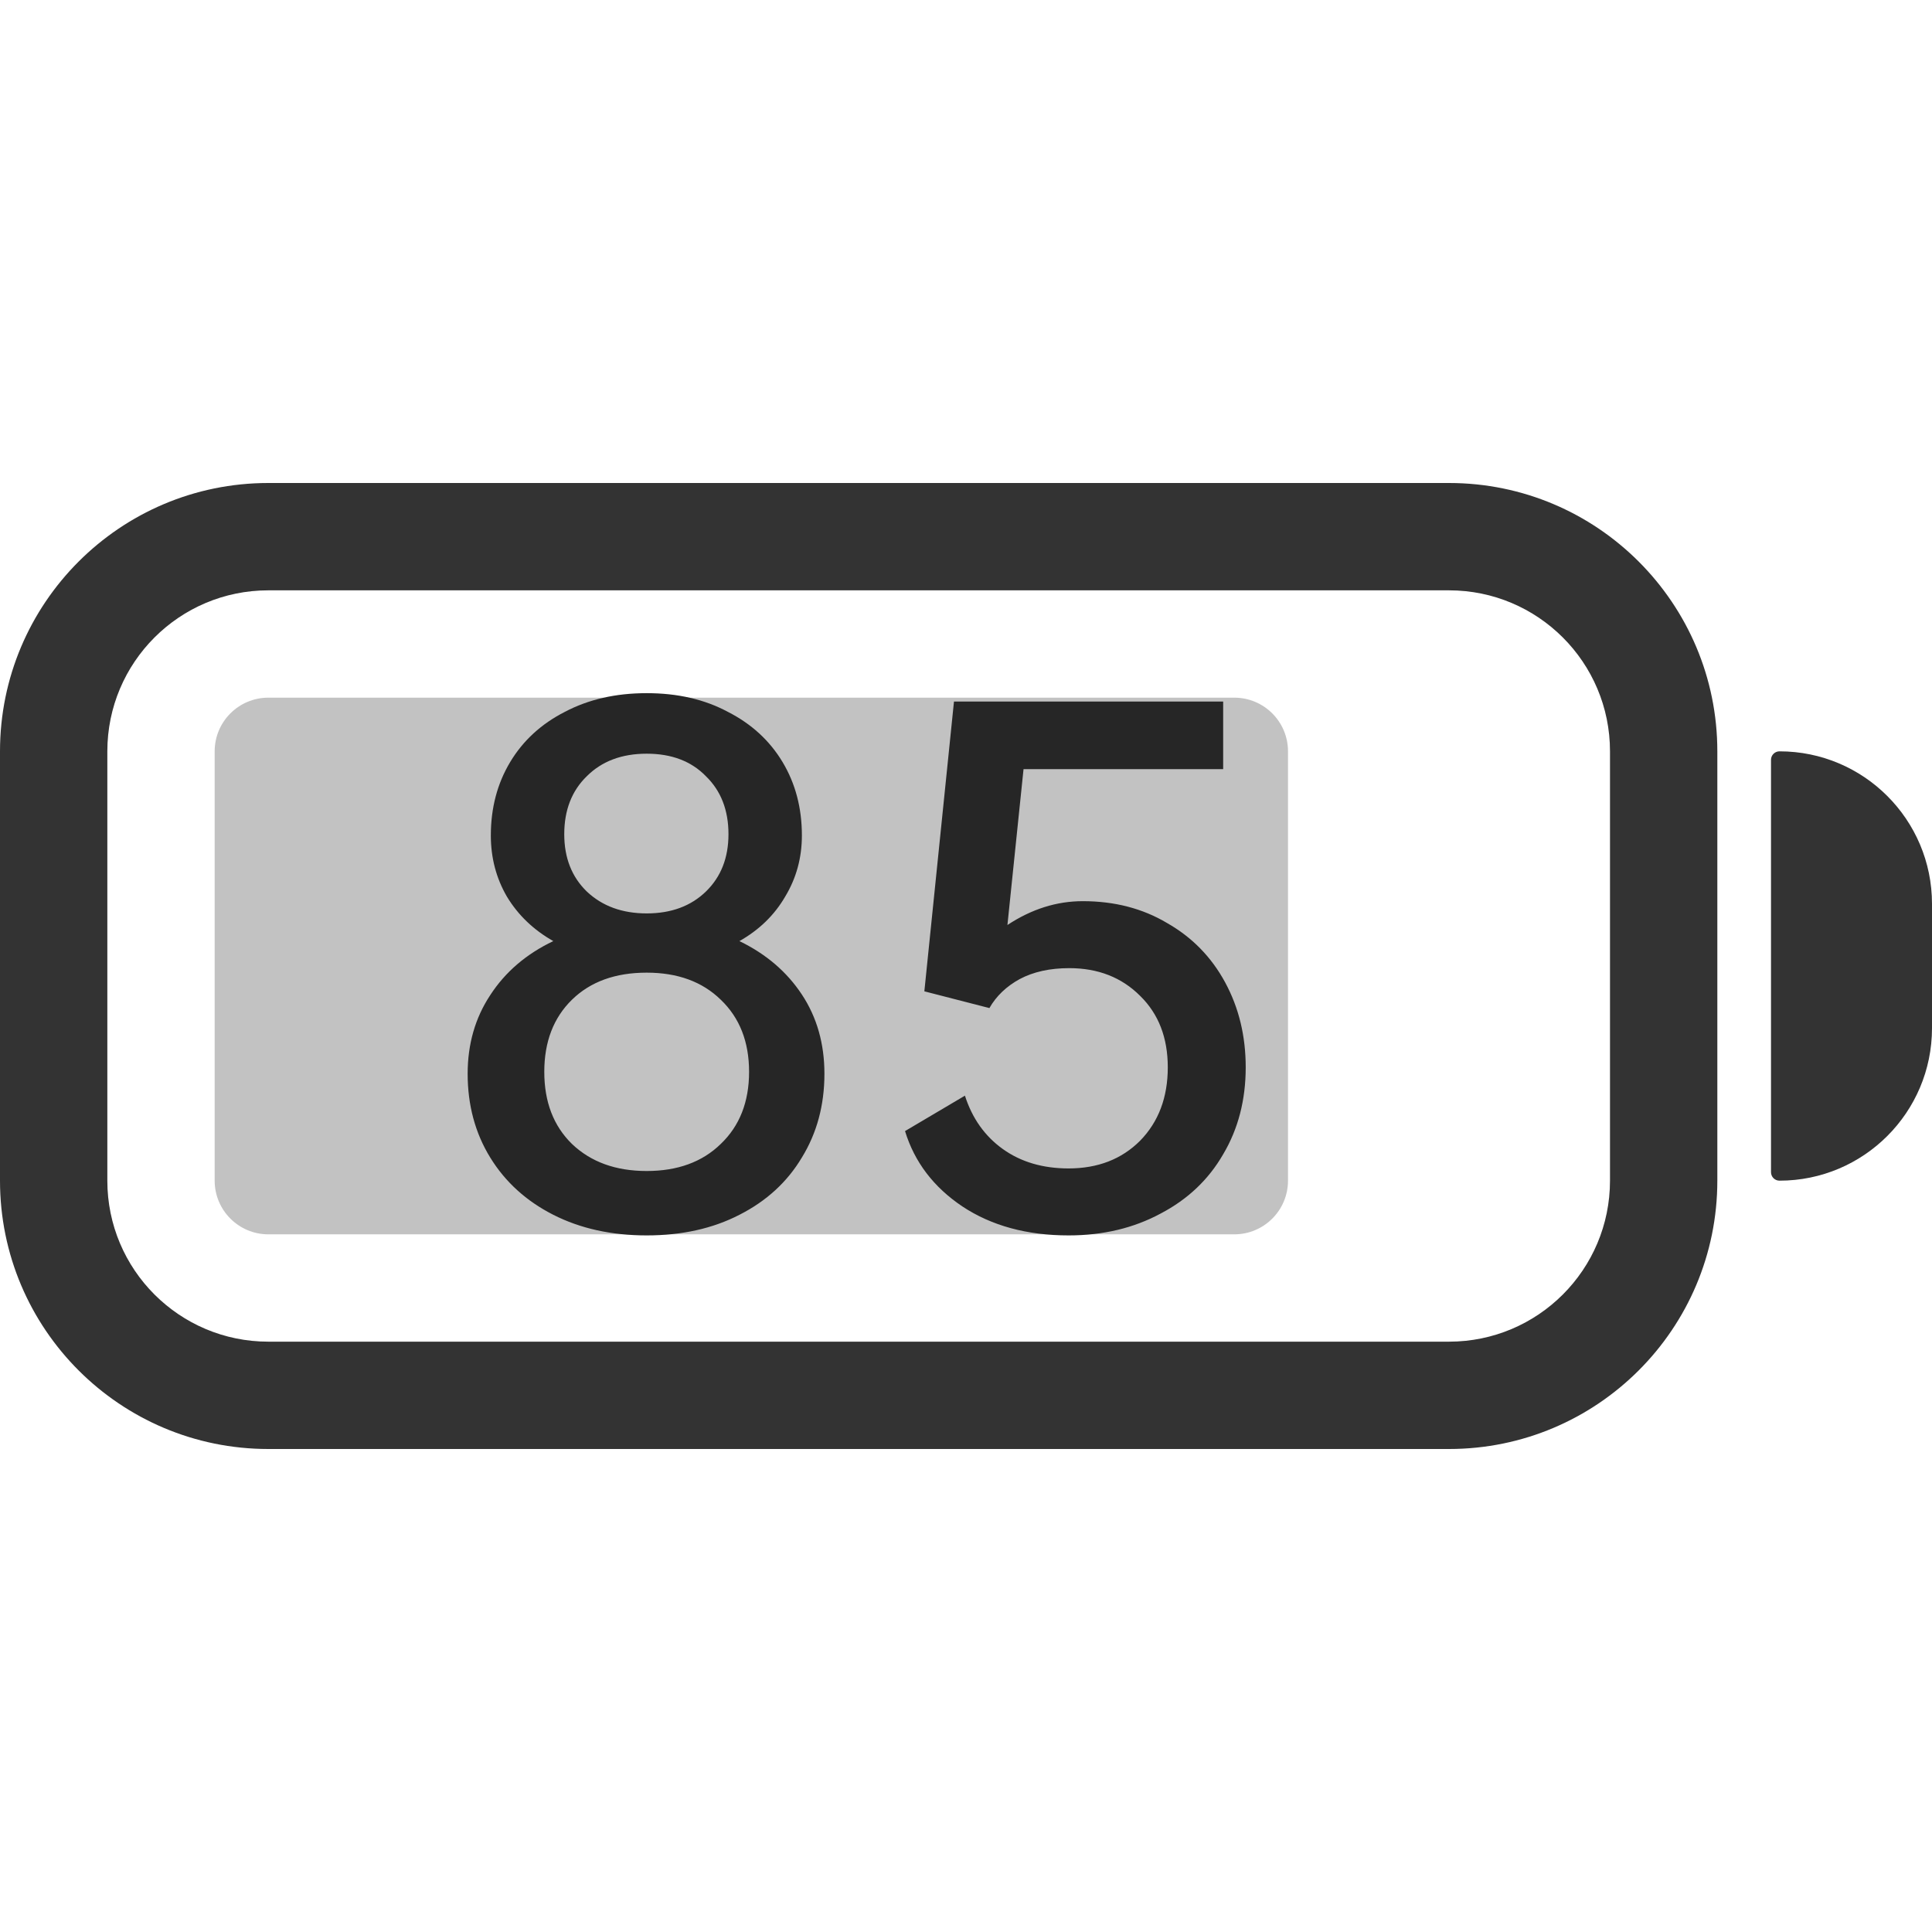
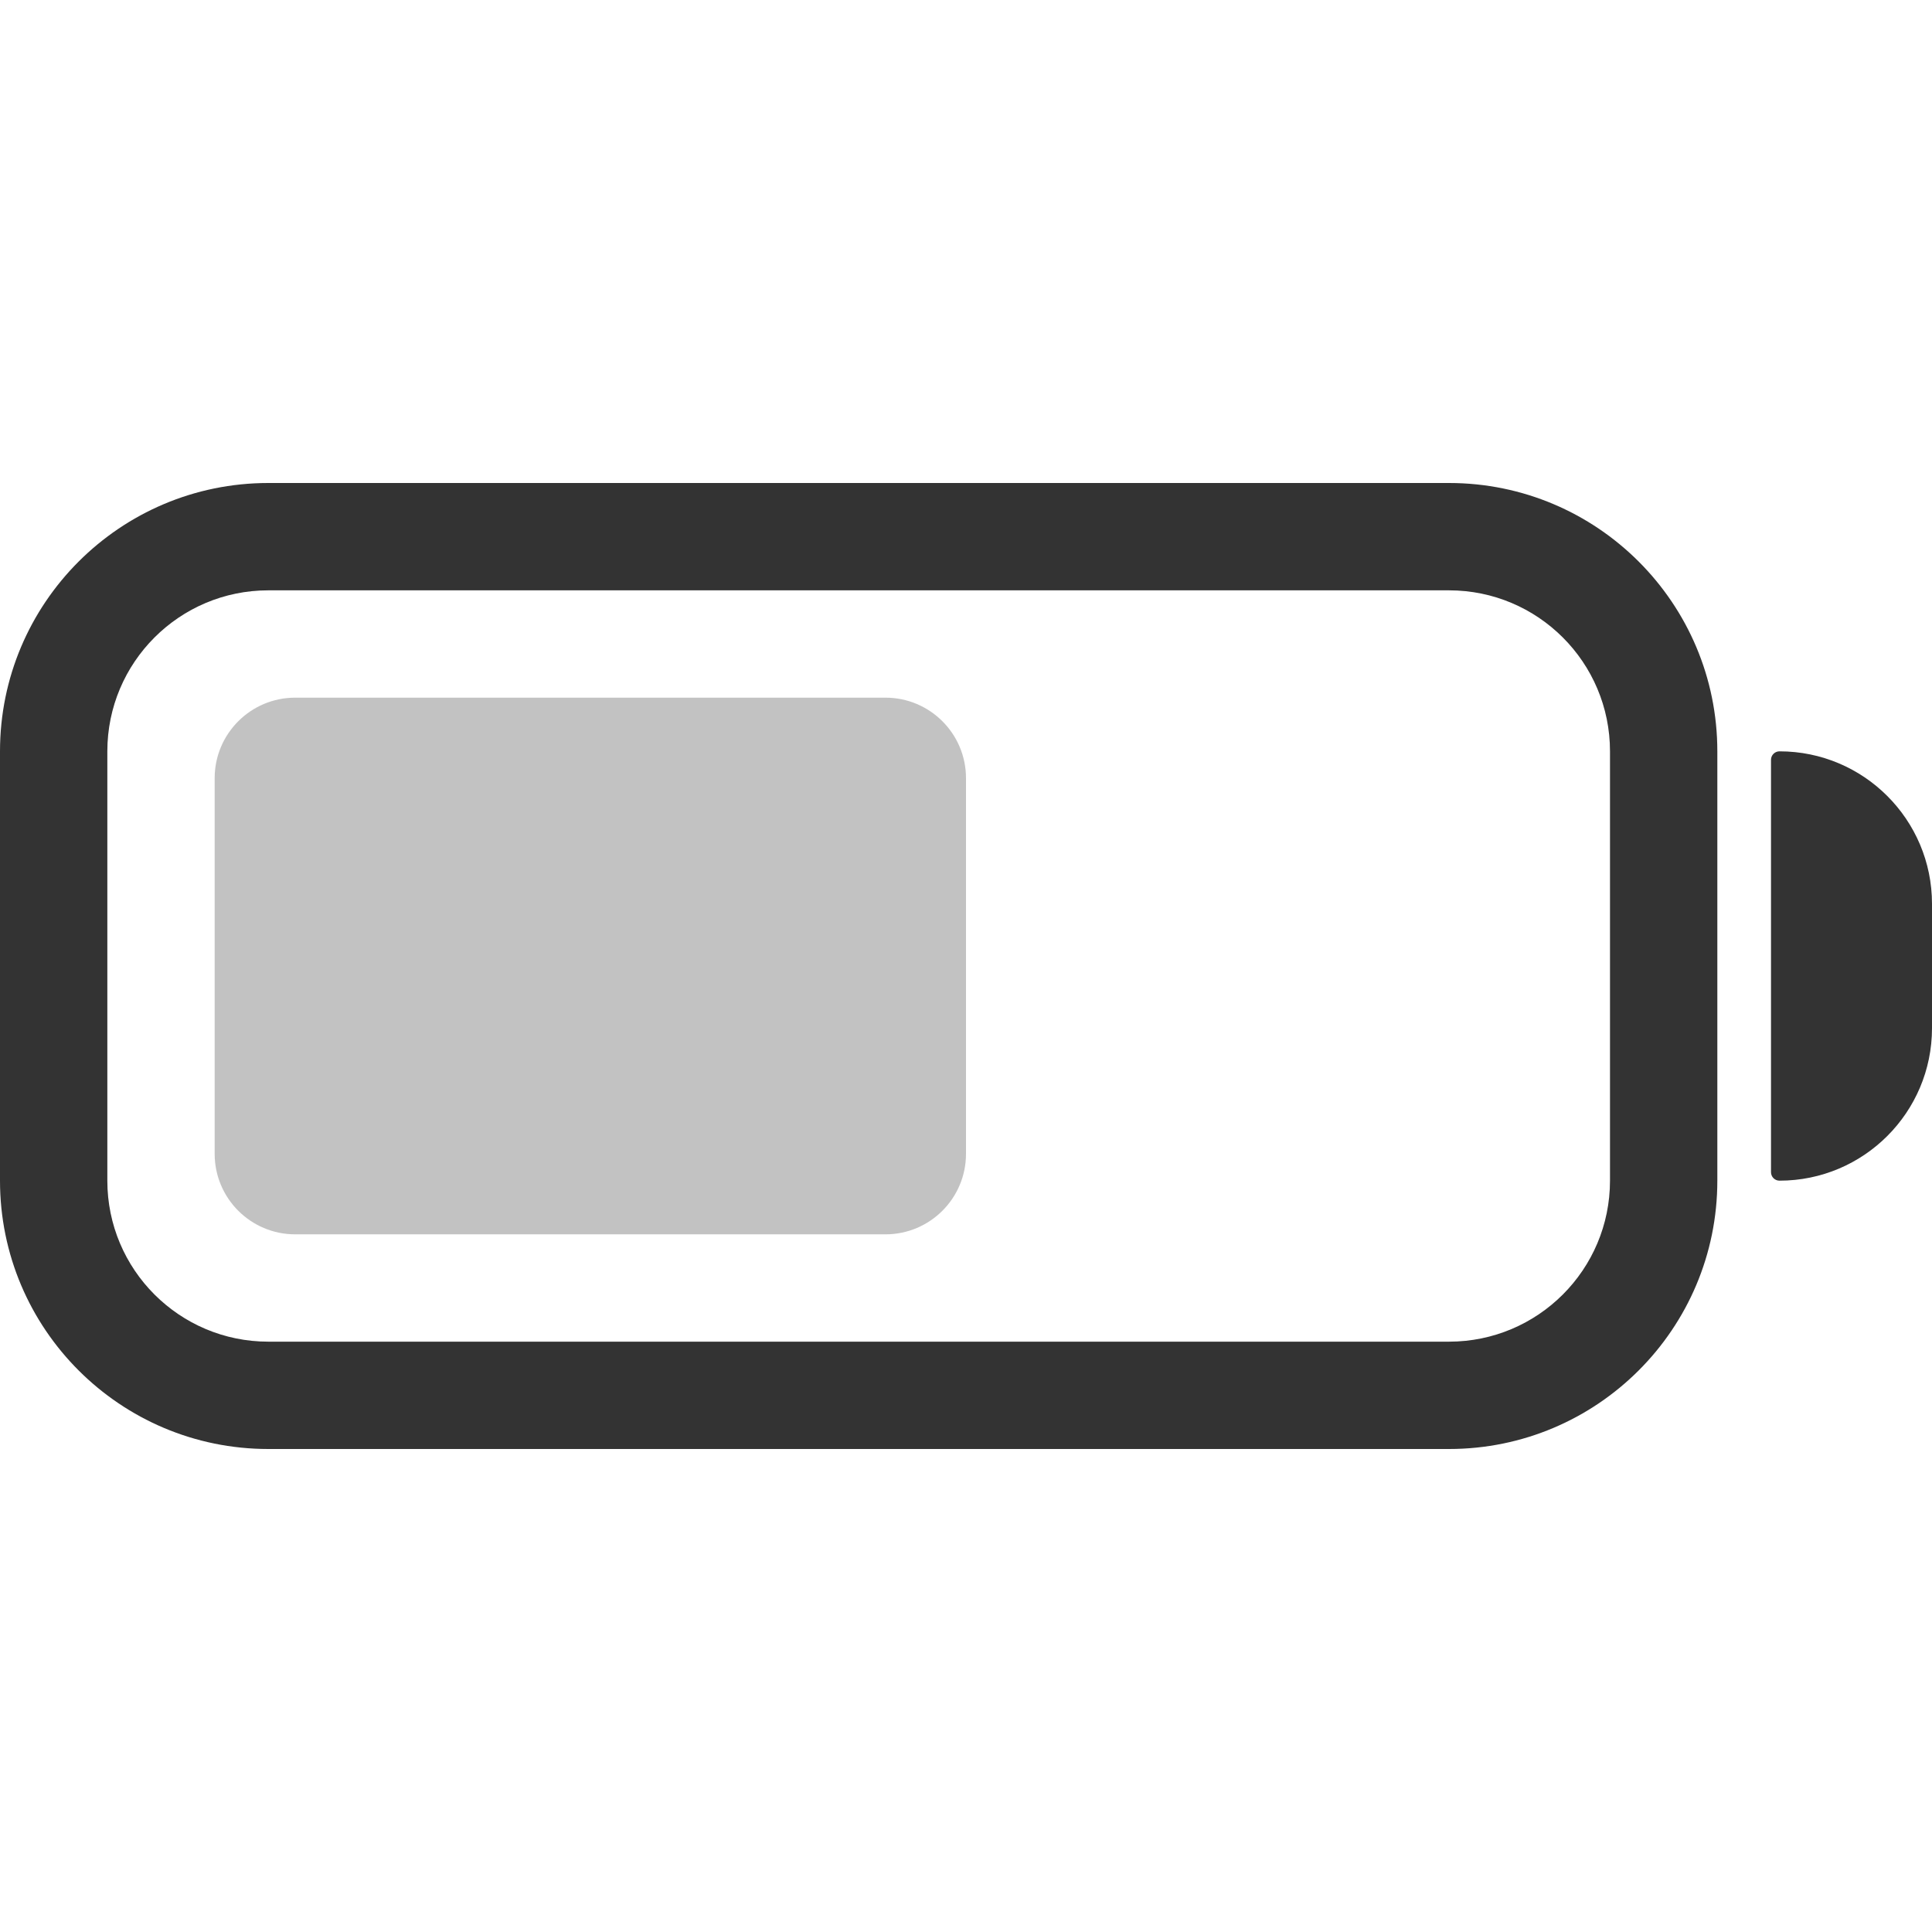
<svg xmlns="http://www.w3.org/2000/svg" width="36" height="36" viewBox="0 0 36 36" fill="none">
  <path fill-rule="evenodd" clip-rule="evenodd" d="M27 11H5C3.343 11 2 12.343 2 14V22C2 23.657 3.343 25 5 25H27C28.657 25 30 23.657 30 22V14C30 12.343 28.657 11 27 11ZM5 9C2.239 9 0 11.239 0 14V22C0 24.761 2.239 27 5 27H27C29.761 27 32 24.761 32 22V14C32 11.239 29.761 9 27 9H5Z" fill="#333333" />
  <path fill-rule="evenodd" clip-rule="evenodd" d="M33 14.158C33 14.071 33.071 14 33.158 14C34.727 14 36 15.273 36 16.842V19.158C36 20.727 34.727 22 33.158 22C33.071 22 33 21.929 33 21.842V14.158Z" fill="#333333" />
-   <path opacity="0.3" fill-rule="evenodd" clip-rule="evenodd" d="M4 14C4 13.448 4.448 13 5 13H23C23.552 13 24 13.448 24 14V22C24 22.552 23.552 23 23 23H5C4.448 23 4 22.552 4 22V14Z" fill="#333333" />
-   <path d="M15.362 20.008C15.362 20.592 15.222 21.112 14.942 21.568C14.67 22.024 14.282 22.38 13.778 22.636C13.282 22.892 12.706 23.02 12.05 23.02C11.394 23.02 10.814 22.892 10.31 22.636C9.806 22.38 9.414 22.024 9.134 21.568C8.854 21.112 8.714 20.592 8.714 20.008C8.714 19.456 8.854 18.968 9.134 18.544C9.414 18.112 9.806 17.776 10.31 17.536C9.942 17.328 9.654 17.052 9.446 16.708C9.246 16.364 9.146 15.984 9.146 15.568C9.146 15.056 9.266 14.6 9.506 14.2C9.746 13.8 10.086 13.488 10.526 13.264C10.966 13.032 11.474 12.916 12.05 12.916C12.626 12.916 13.13 13.032 13.562 13.264C14.002 13.488 14.342 13.8 14.582 14.2C14.822 14.6 14.942 15.056 14.942 15.568C14.942 15.984 14.838 16.364 14.63 16.708C14.43 17.052 14.146 17.328 13.778 17.536C14.274 17.776 14.662 18.108 14.942 18.532C15.222 18.956 15.362 19.448 15.362 20.008ZM10.514 15.544C10.514 15.984 10.654 16.34 10.934 16.612C11.222 16.884 11.594 17.02 12.05 17.02C12.506 17.02 12.874 16.884 13.154 16.612C13.434 16.34 13.574 15.984 13.574 15.544C13.574 15.096 13.434 14.736 13.154 14.464C12.882 14.184 12.514 14.044 12.05 14.044C11.586 14.044 11.214 14.184 10.934 14.464C10.654 14.736 10.514 15.096 10.514 15.544ZM13.958 19.972C13.958 19.412 13.782 18.964 13.43 18.628C13.086 18.292 12.626 18.124 12.05 18.124C11.466 18.124 11.002 18.292 10.658 18.628C10.314 18.964 10.142 19.412 10.142 19.972C10.142 20.532 10.314 20.98 10.658 21.316C11.01 21.652 11.474 21.82 12.05 21.82C12.626 21.82 13.086 21.652 13.43 21.316C13.782 20.98 13.958 20.532 13.958 19.972ZM23.212 19.888C23.212 20.496 23.072 21.036 22.792 21.508C22.52 21.98 22.132 22.348 21.628 22.612C21.124 22.884 20.552 23.02 19.912 23.02C19.136 23.02 18.476 22.84 17.932 22.48C17.396 22.12 17.04 21.652 16.864 21.076L17.98 20.416C18.116 20.84 18.352 21.172 18.688 21.412C19.024 21.652 19.432 21.772 19.912 21.772C20.456 21.772 20.9 21.6 21.244 21.256C21.588 20.904 21.76 20.448 21.76 19.888C21.76 19.336 21.588 18.892 21.244 18.556C20.9 18.212 20.46 18.04 19.924 18.04C19.564 18.04 19.256 18.108 19 18.244C18.752 18.38 18.564 18.56 18.436 18.784L17.224 18.472L17.776 13.072H22.792V14.332H19.072L18.772 17.236C19.22 16.94 19.688 16.792 20.176 16.792C20.768 16.792 21.292 16.928 21.748 17.2C22.212 17.464 22.572 17.832 22.828 18.304C23.084 18.776 23.212 19.304 23.212 19.888Z" fill="#262626" />
+   <path opacity="0.3" fill-rule="evenodd" clip-rule="evenodd" d="M4 14.5C4 13.672 4.672 13 5.5 13H16.5C17.328 13 18 13.672 18 14.5V21.5C18 22.328 17.328 23 16.5 23H5.5C4.672 23 4 22.328 4 21.5V14.5Z" fill="#333333" />
</svg>
